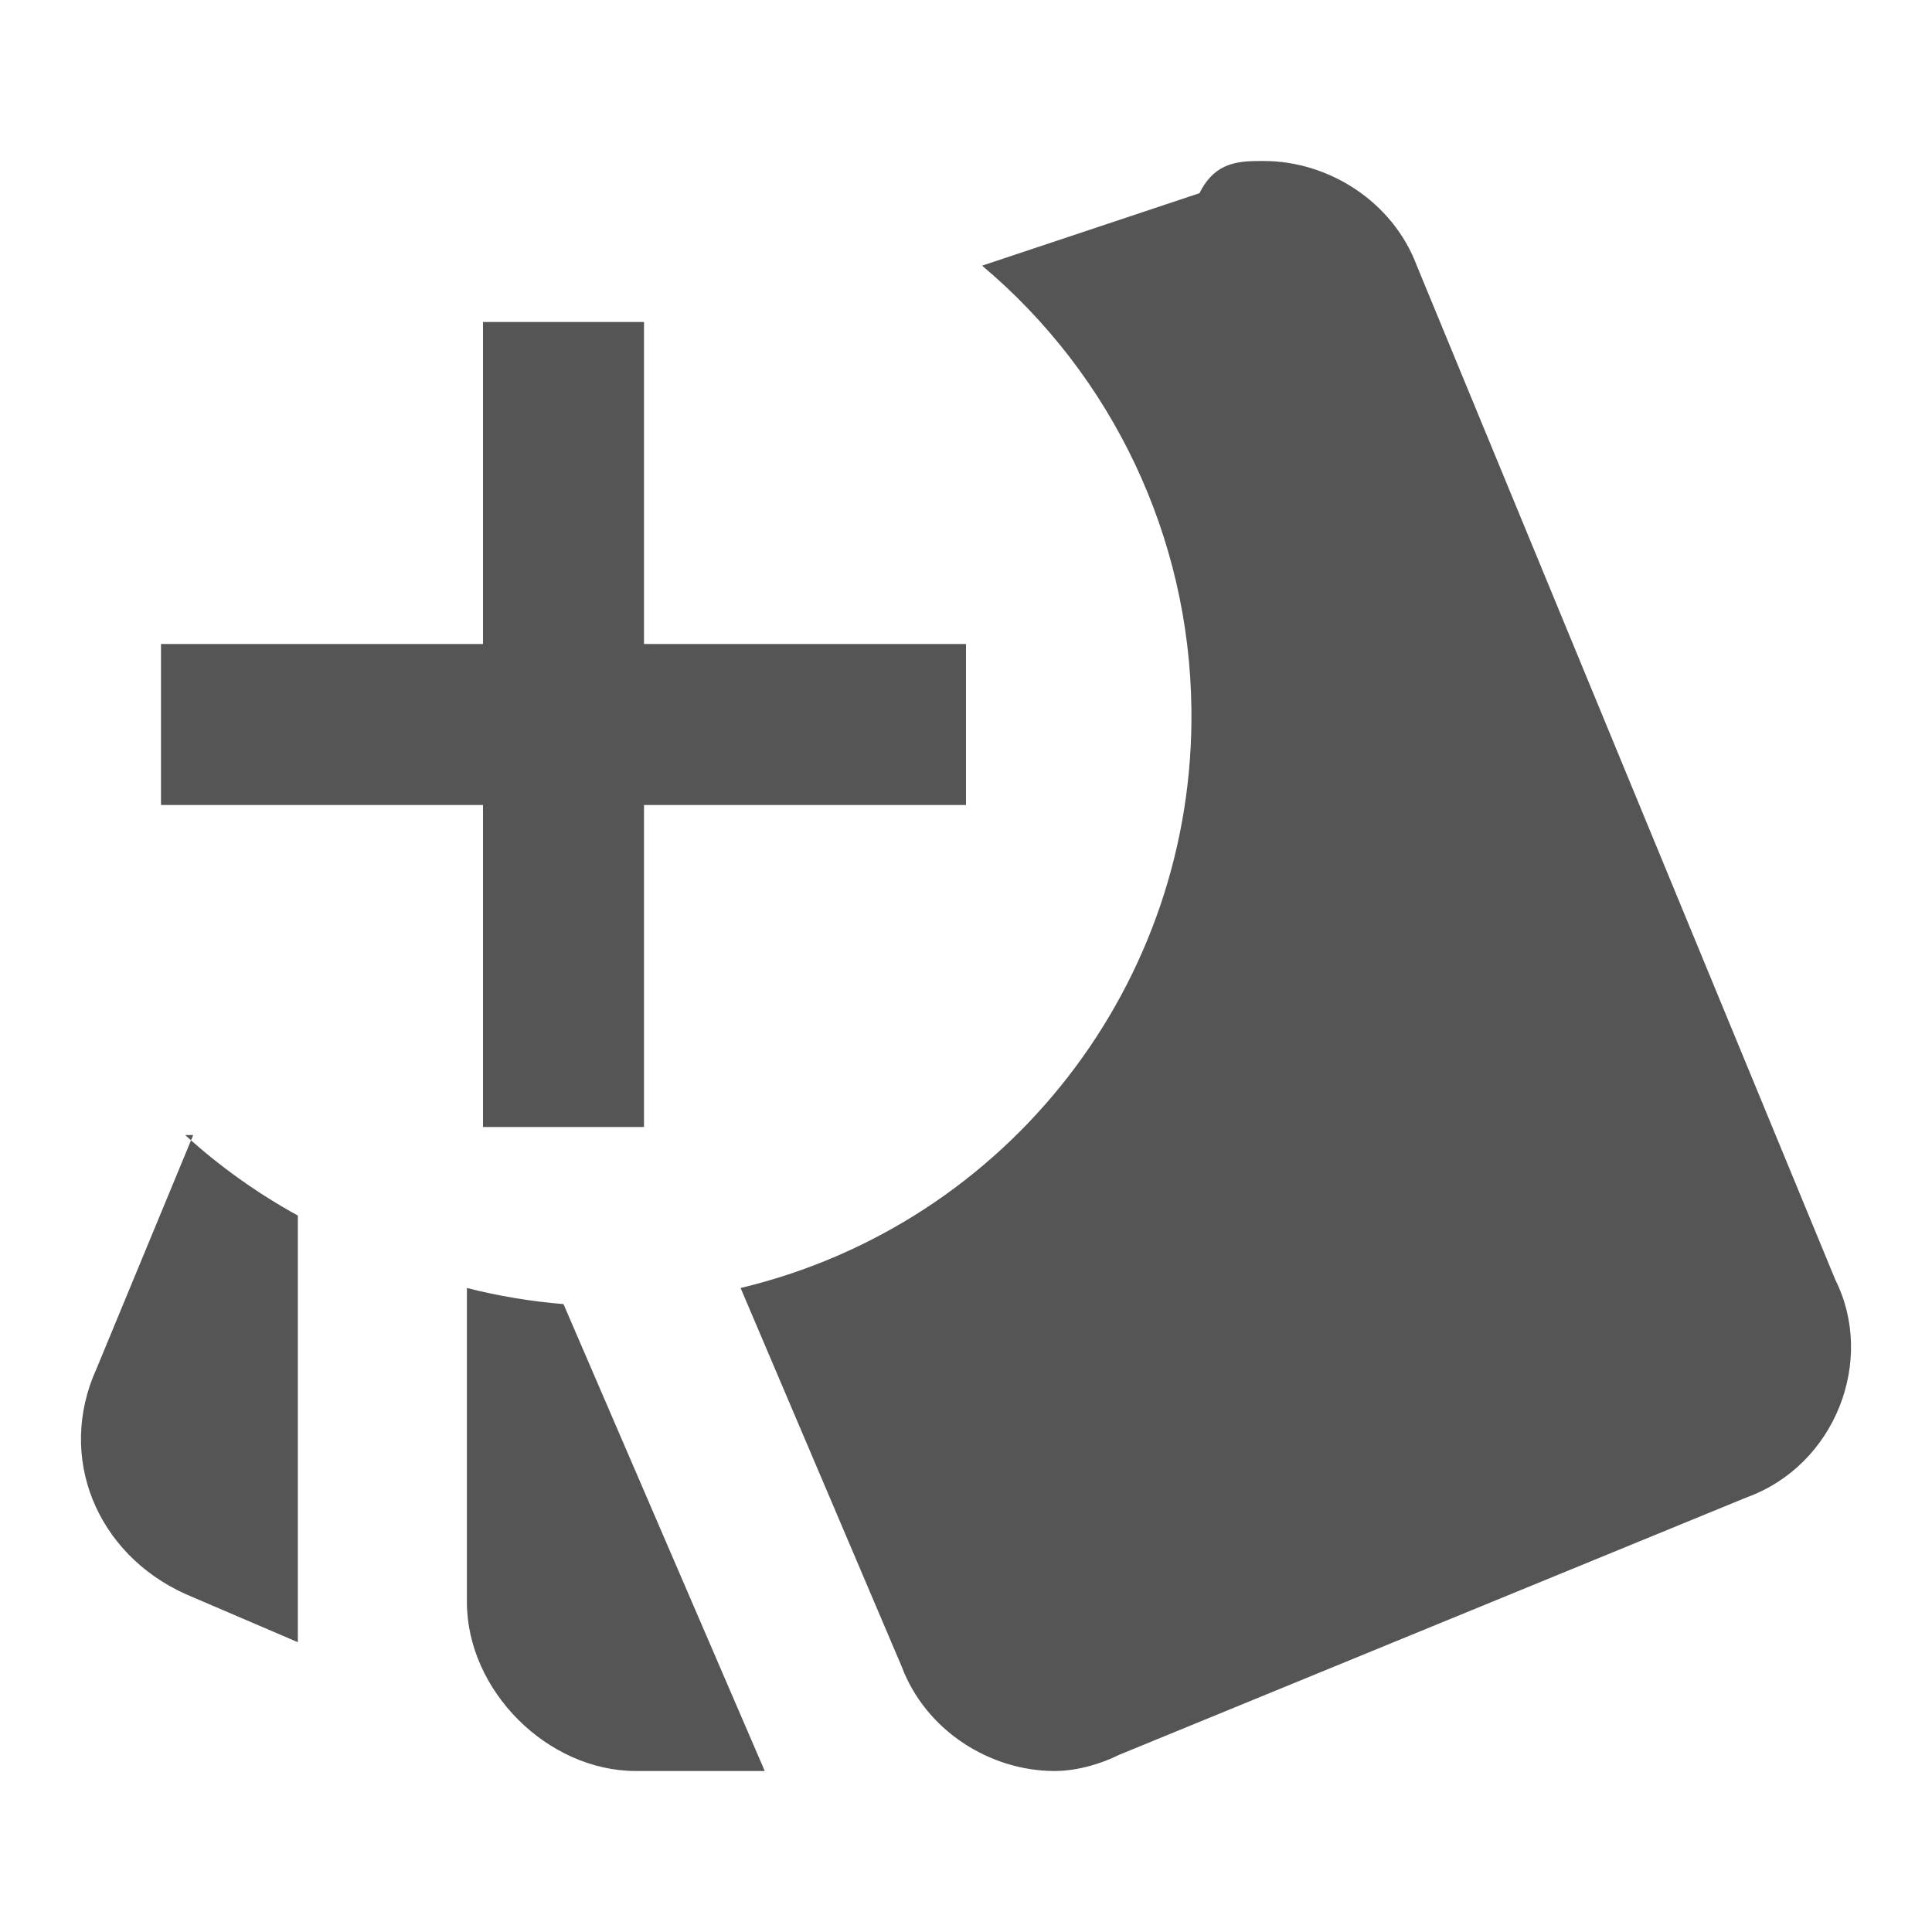
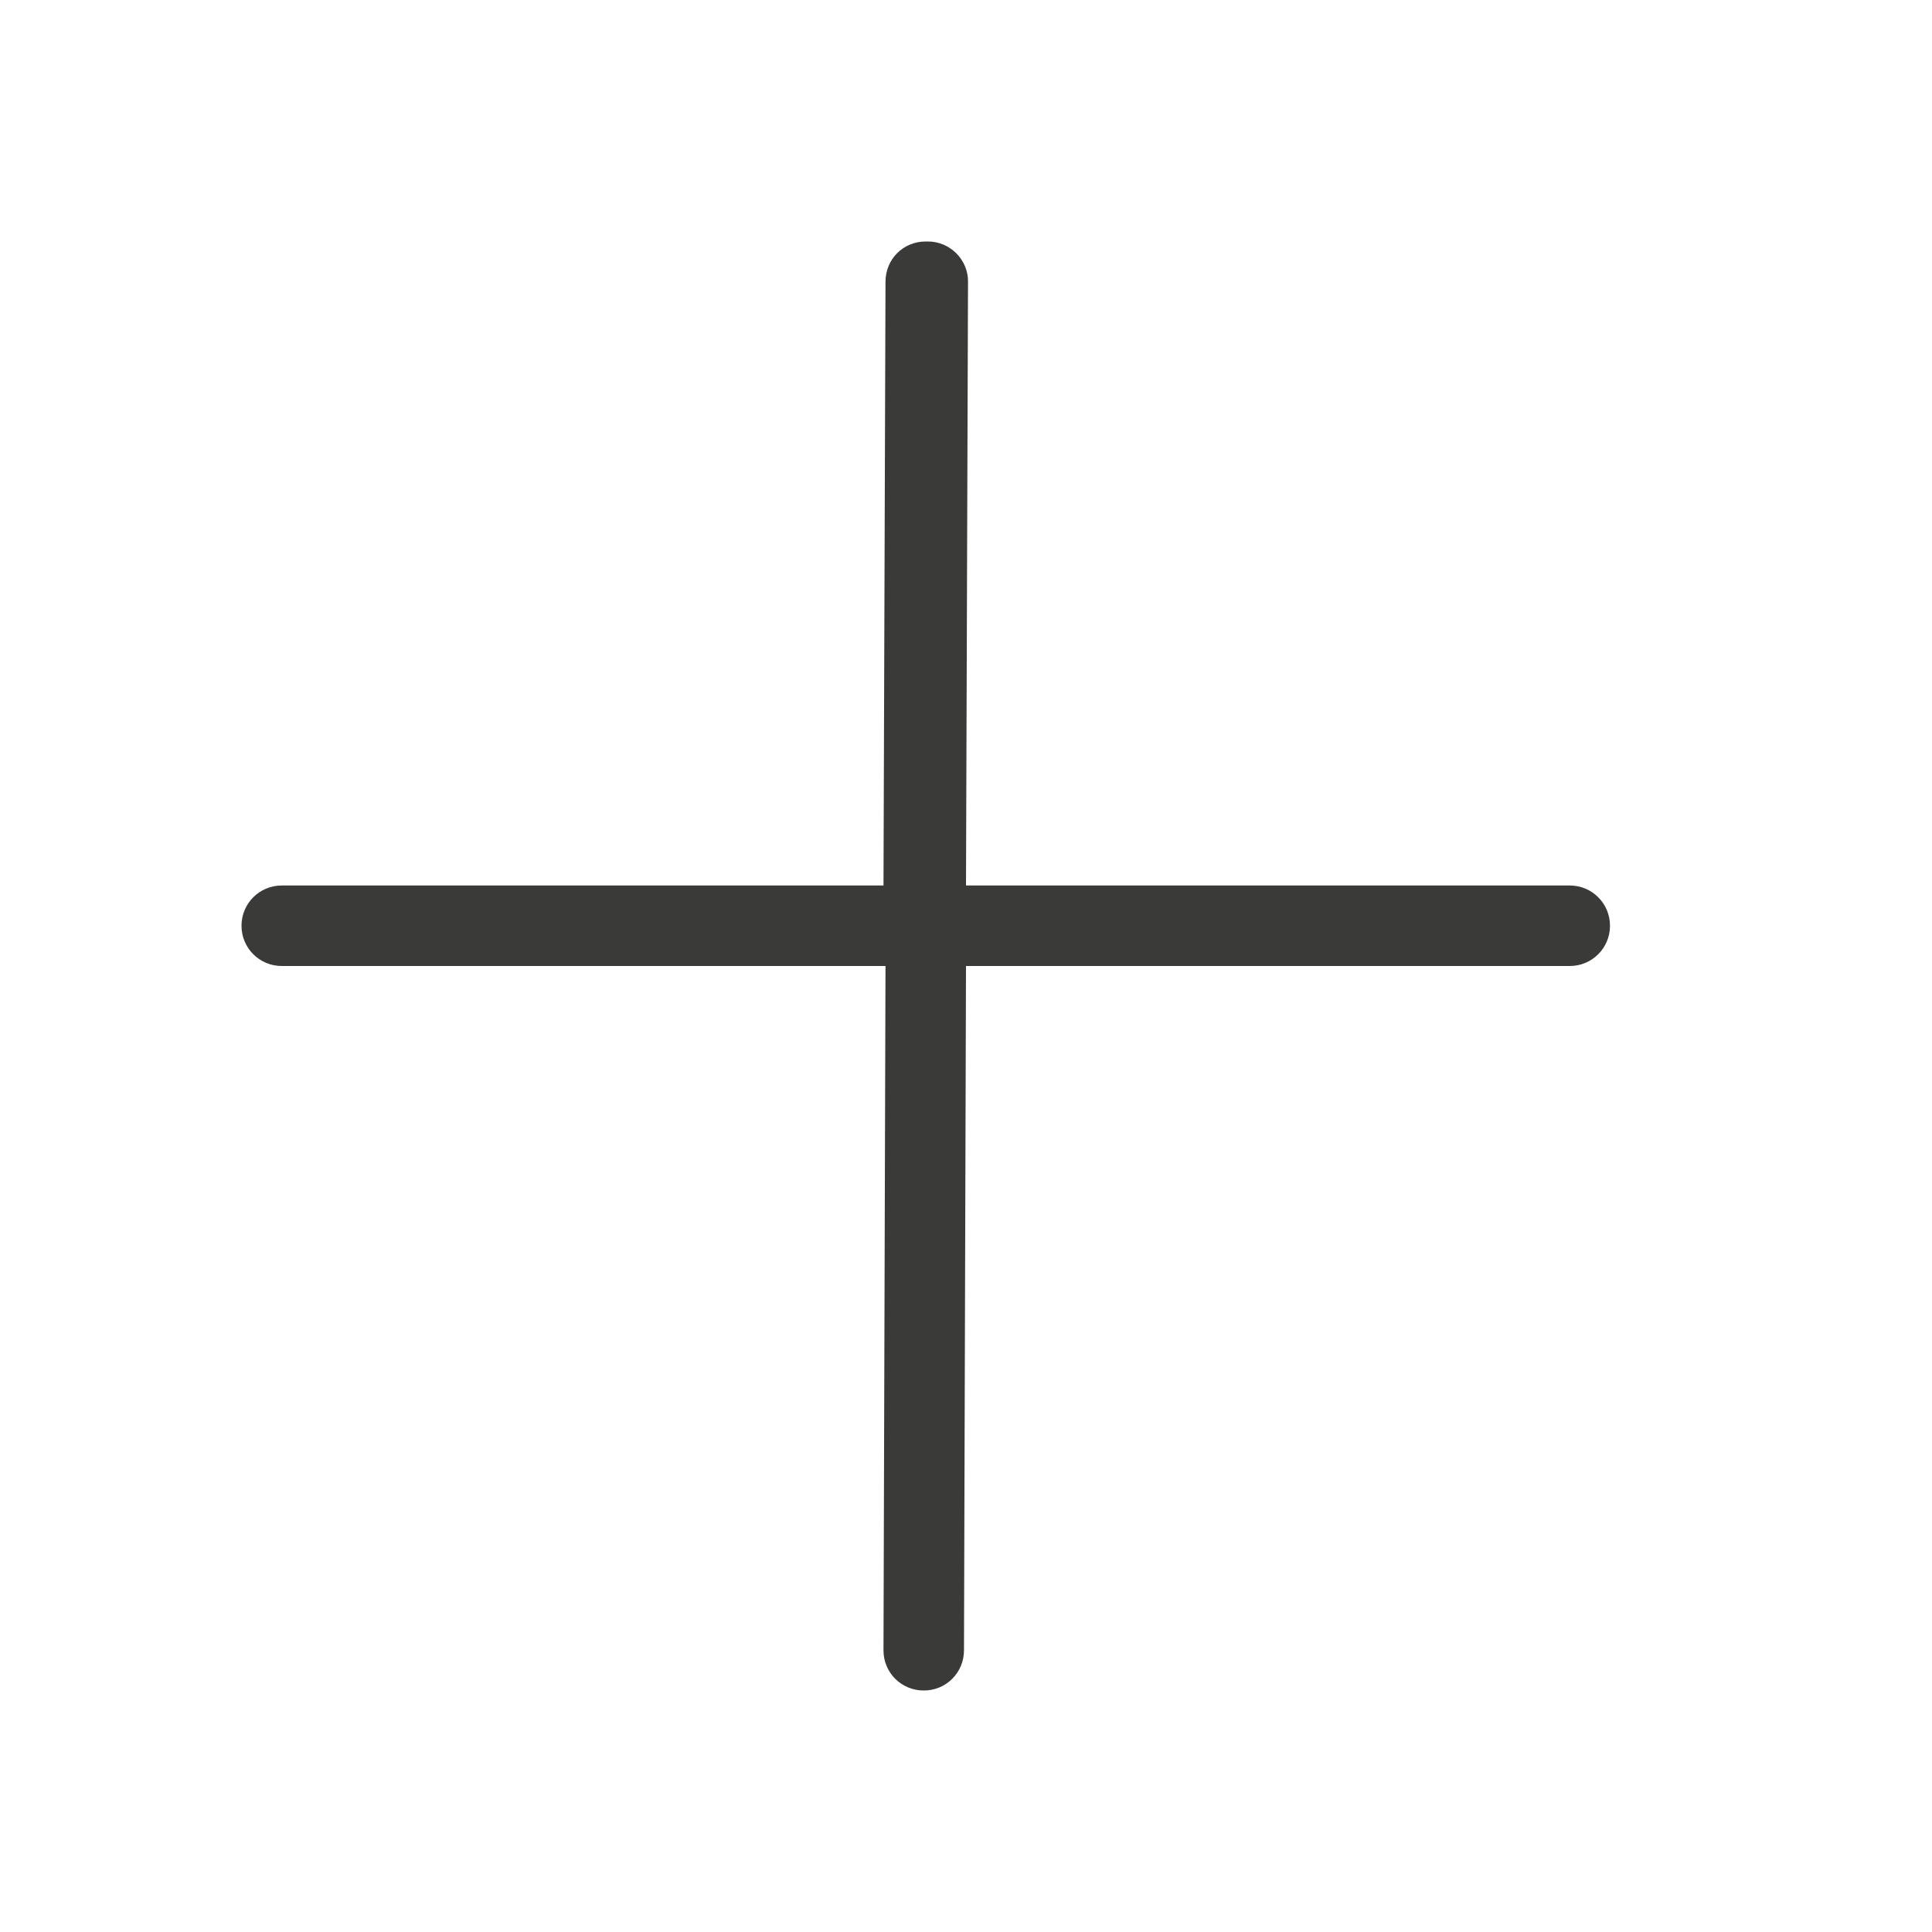
<svg xmlns="http://www.w3.org/2000/svg" viewBox="0 0 24 24">
-   <path d="M 15.7 2 C 15.4 2 15.1 2 14.9 2.4 L 12.2 3.3 A 7.3 7.3 0 0 1 14.8 8.8 A 7.3 7.3 0 0 1 9.2 16 L 11.2 20.7 C 11.5 21.5 12.3 22 13.1 22 C 13.4 22 13.7 21.9 13.9 21.8 L 21.7 18.6 C 22.8 18.2 23.3 16.9 22.8 15.9 L 17.6 3.3 C 17.3 2.5 16.5 2 15.7 2 z M 6 4 L 6 8 L 2 8 L 2 10 L 6 10 L 6 14 L 8 14 L 8 10 L 12 10 L 12 8 L 8 8 L 8 4 L 6 4 z M 2.4 14.1 L 1.2 17 C 0.7 18.1 1.2 19.3 2.3 19.8 L 3.7 20.4 L 3.7 15.1 A 7.3 7.3 0 0 1 2.3 14.1 z M 5.8 16 L 5.8 19.9 C 5.8 21 6.8 22 7.9 22 L 9.5 22 L 7 16.2 A 7.3 7.3 0 0 1 5.8 16 z " fill="#555" />
+   <path style="fill:#3a3a38" d="m 11.5,3 c -0.28,-9.757e-4 -0.5,0.22 -0.5,0.5 l -0.025,7.5 H 3.5 c -0.277,0 -0.5,0.223 -0.5,0.5 0,0.277 0.223,0.5 0.5,0.5 h 7.5 l -0.025,8.5 c -9.75e-4,0.277 0.221,0.5 0.5,0.5 0.277,9.76e-4 0.5,-0.221 0.5,-0.5 l 0.025,-8.5 H 19.5 c 0.277,0 0.5,-0.223 0.5,-0.5 0,-0.277 -0.223,-0.5 -0.5,-0.5 h -7.5 l 0.025,-7.5 C 12.028,3.225 11.8,3 11.529,3 Z" />
</svg>
